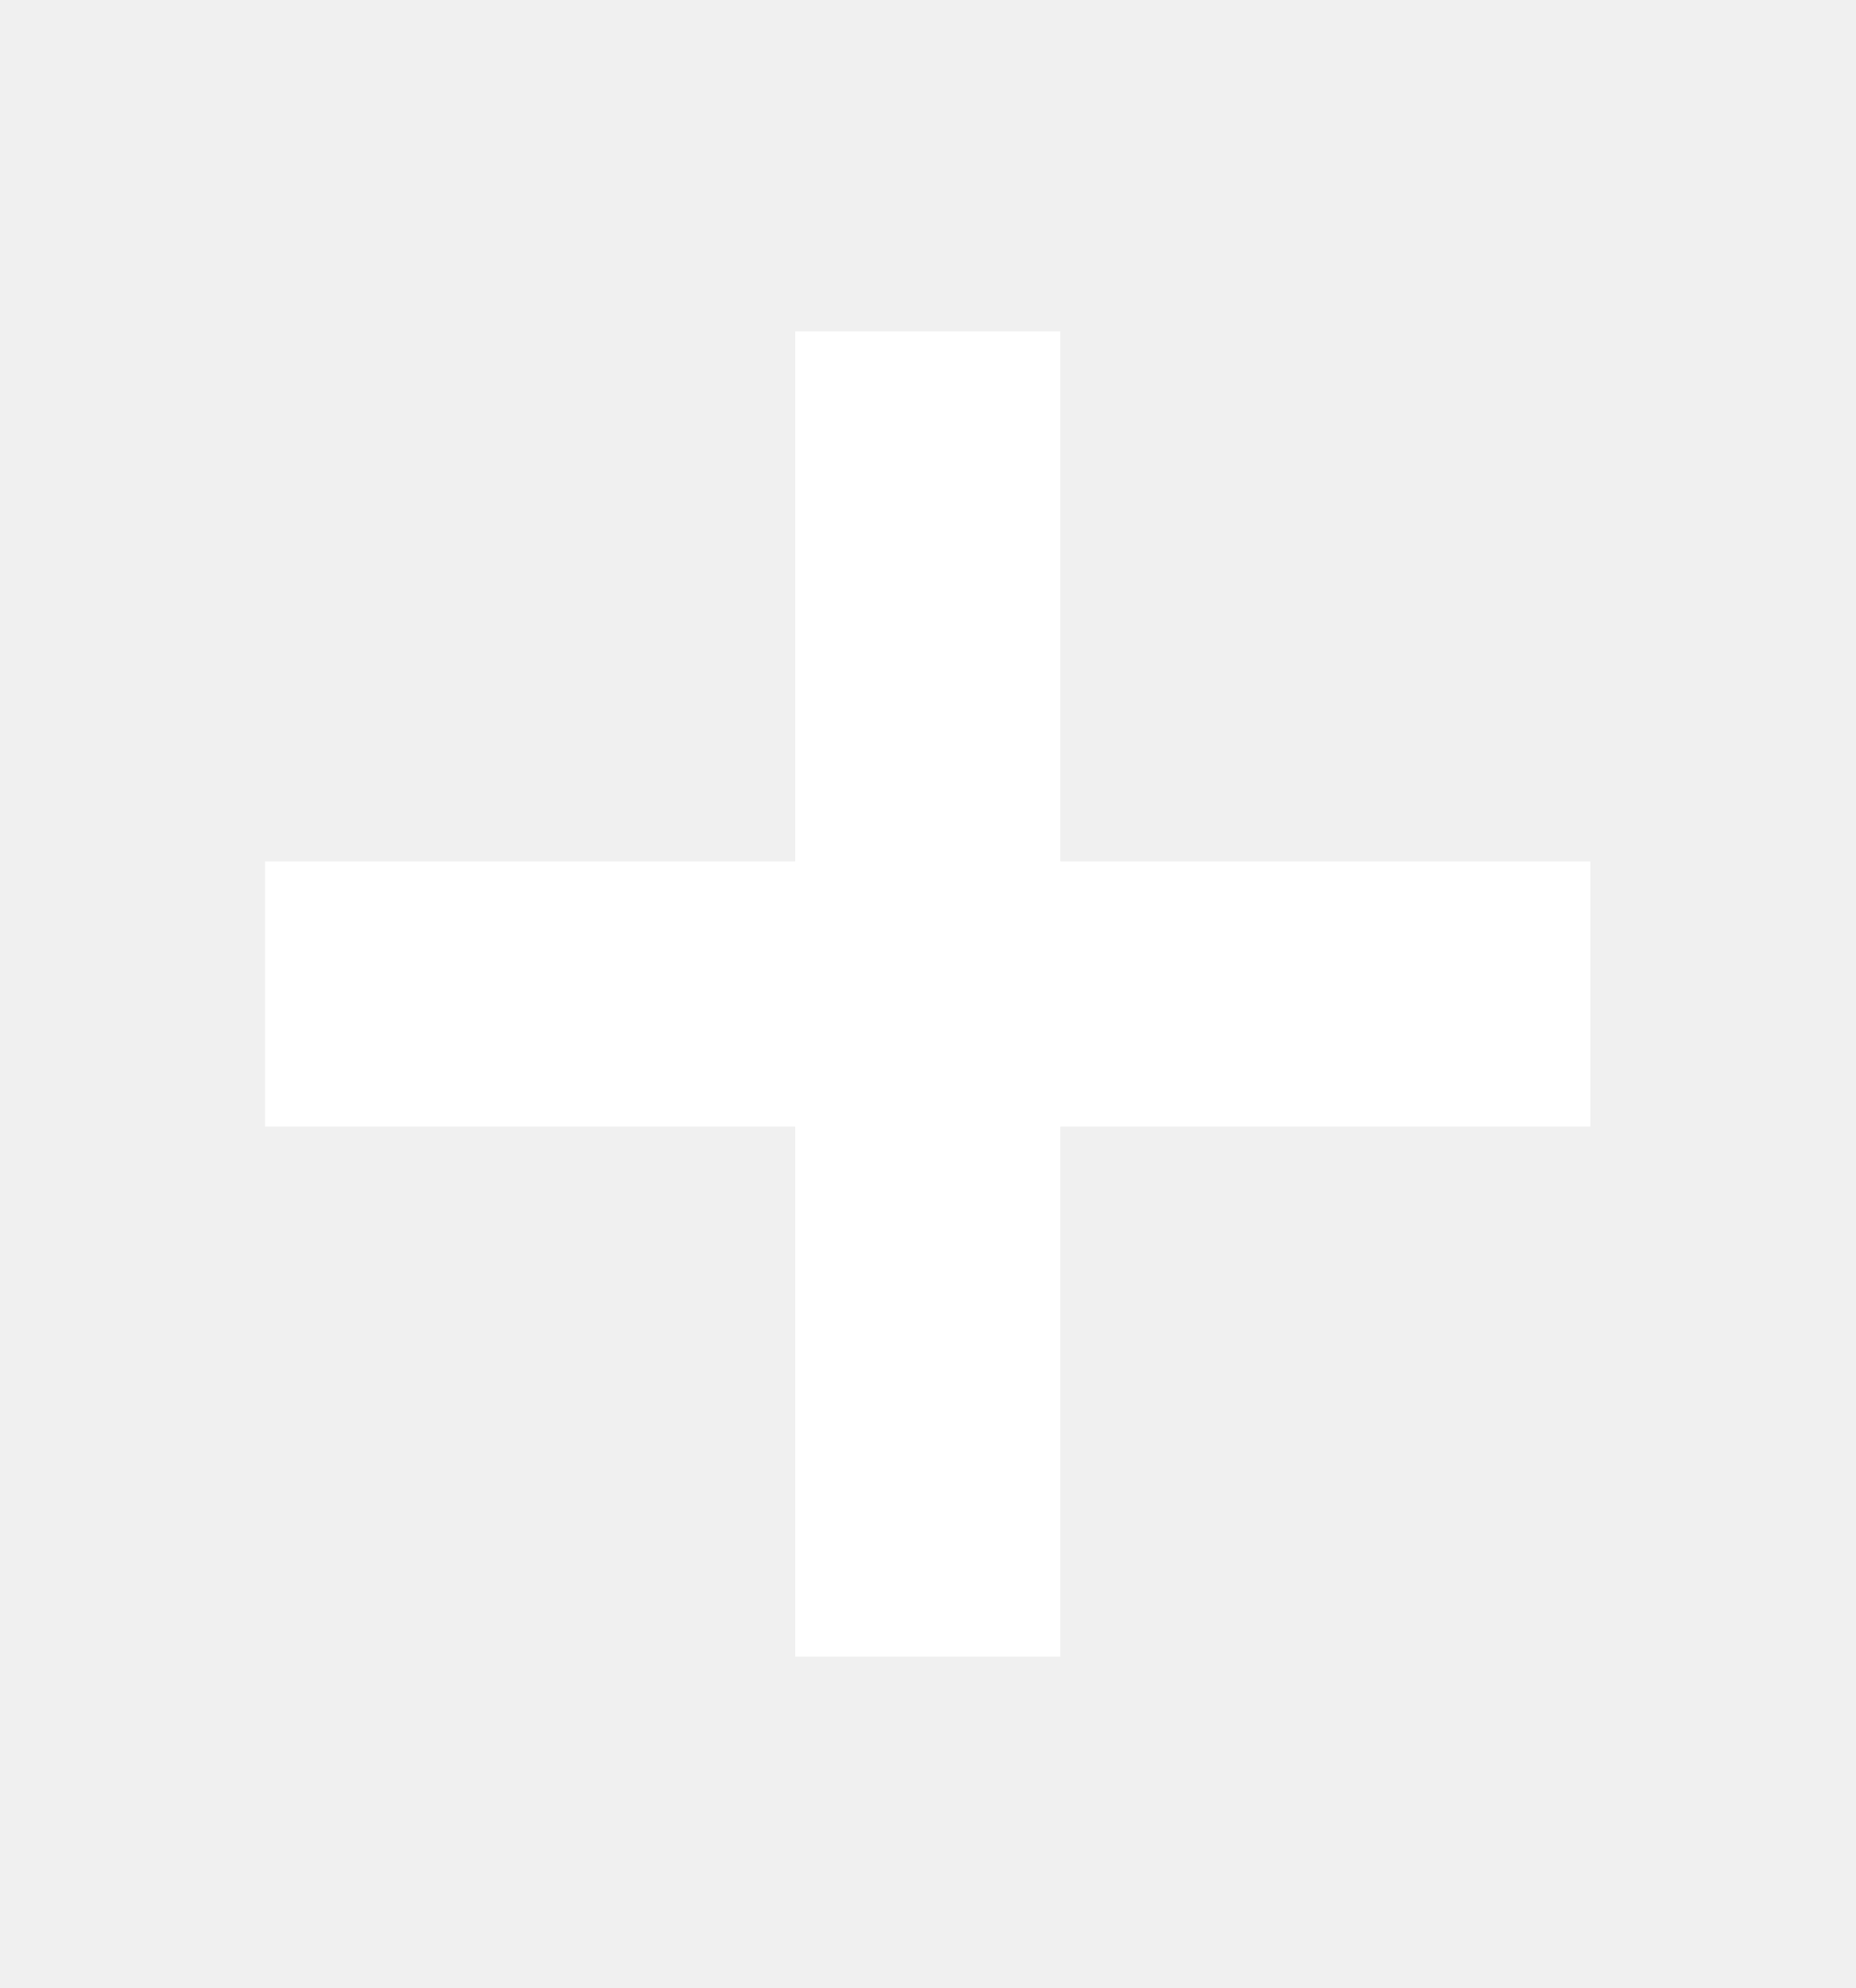
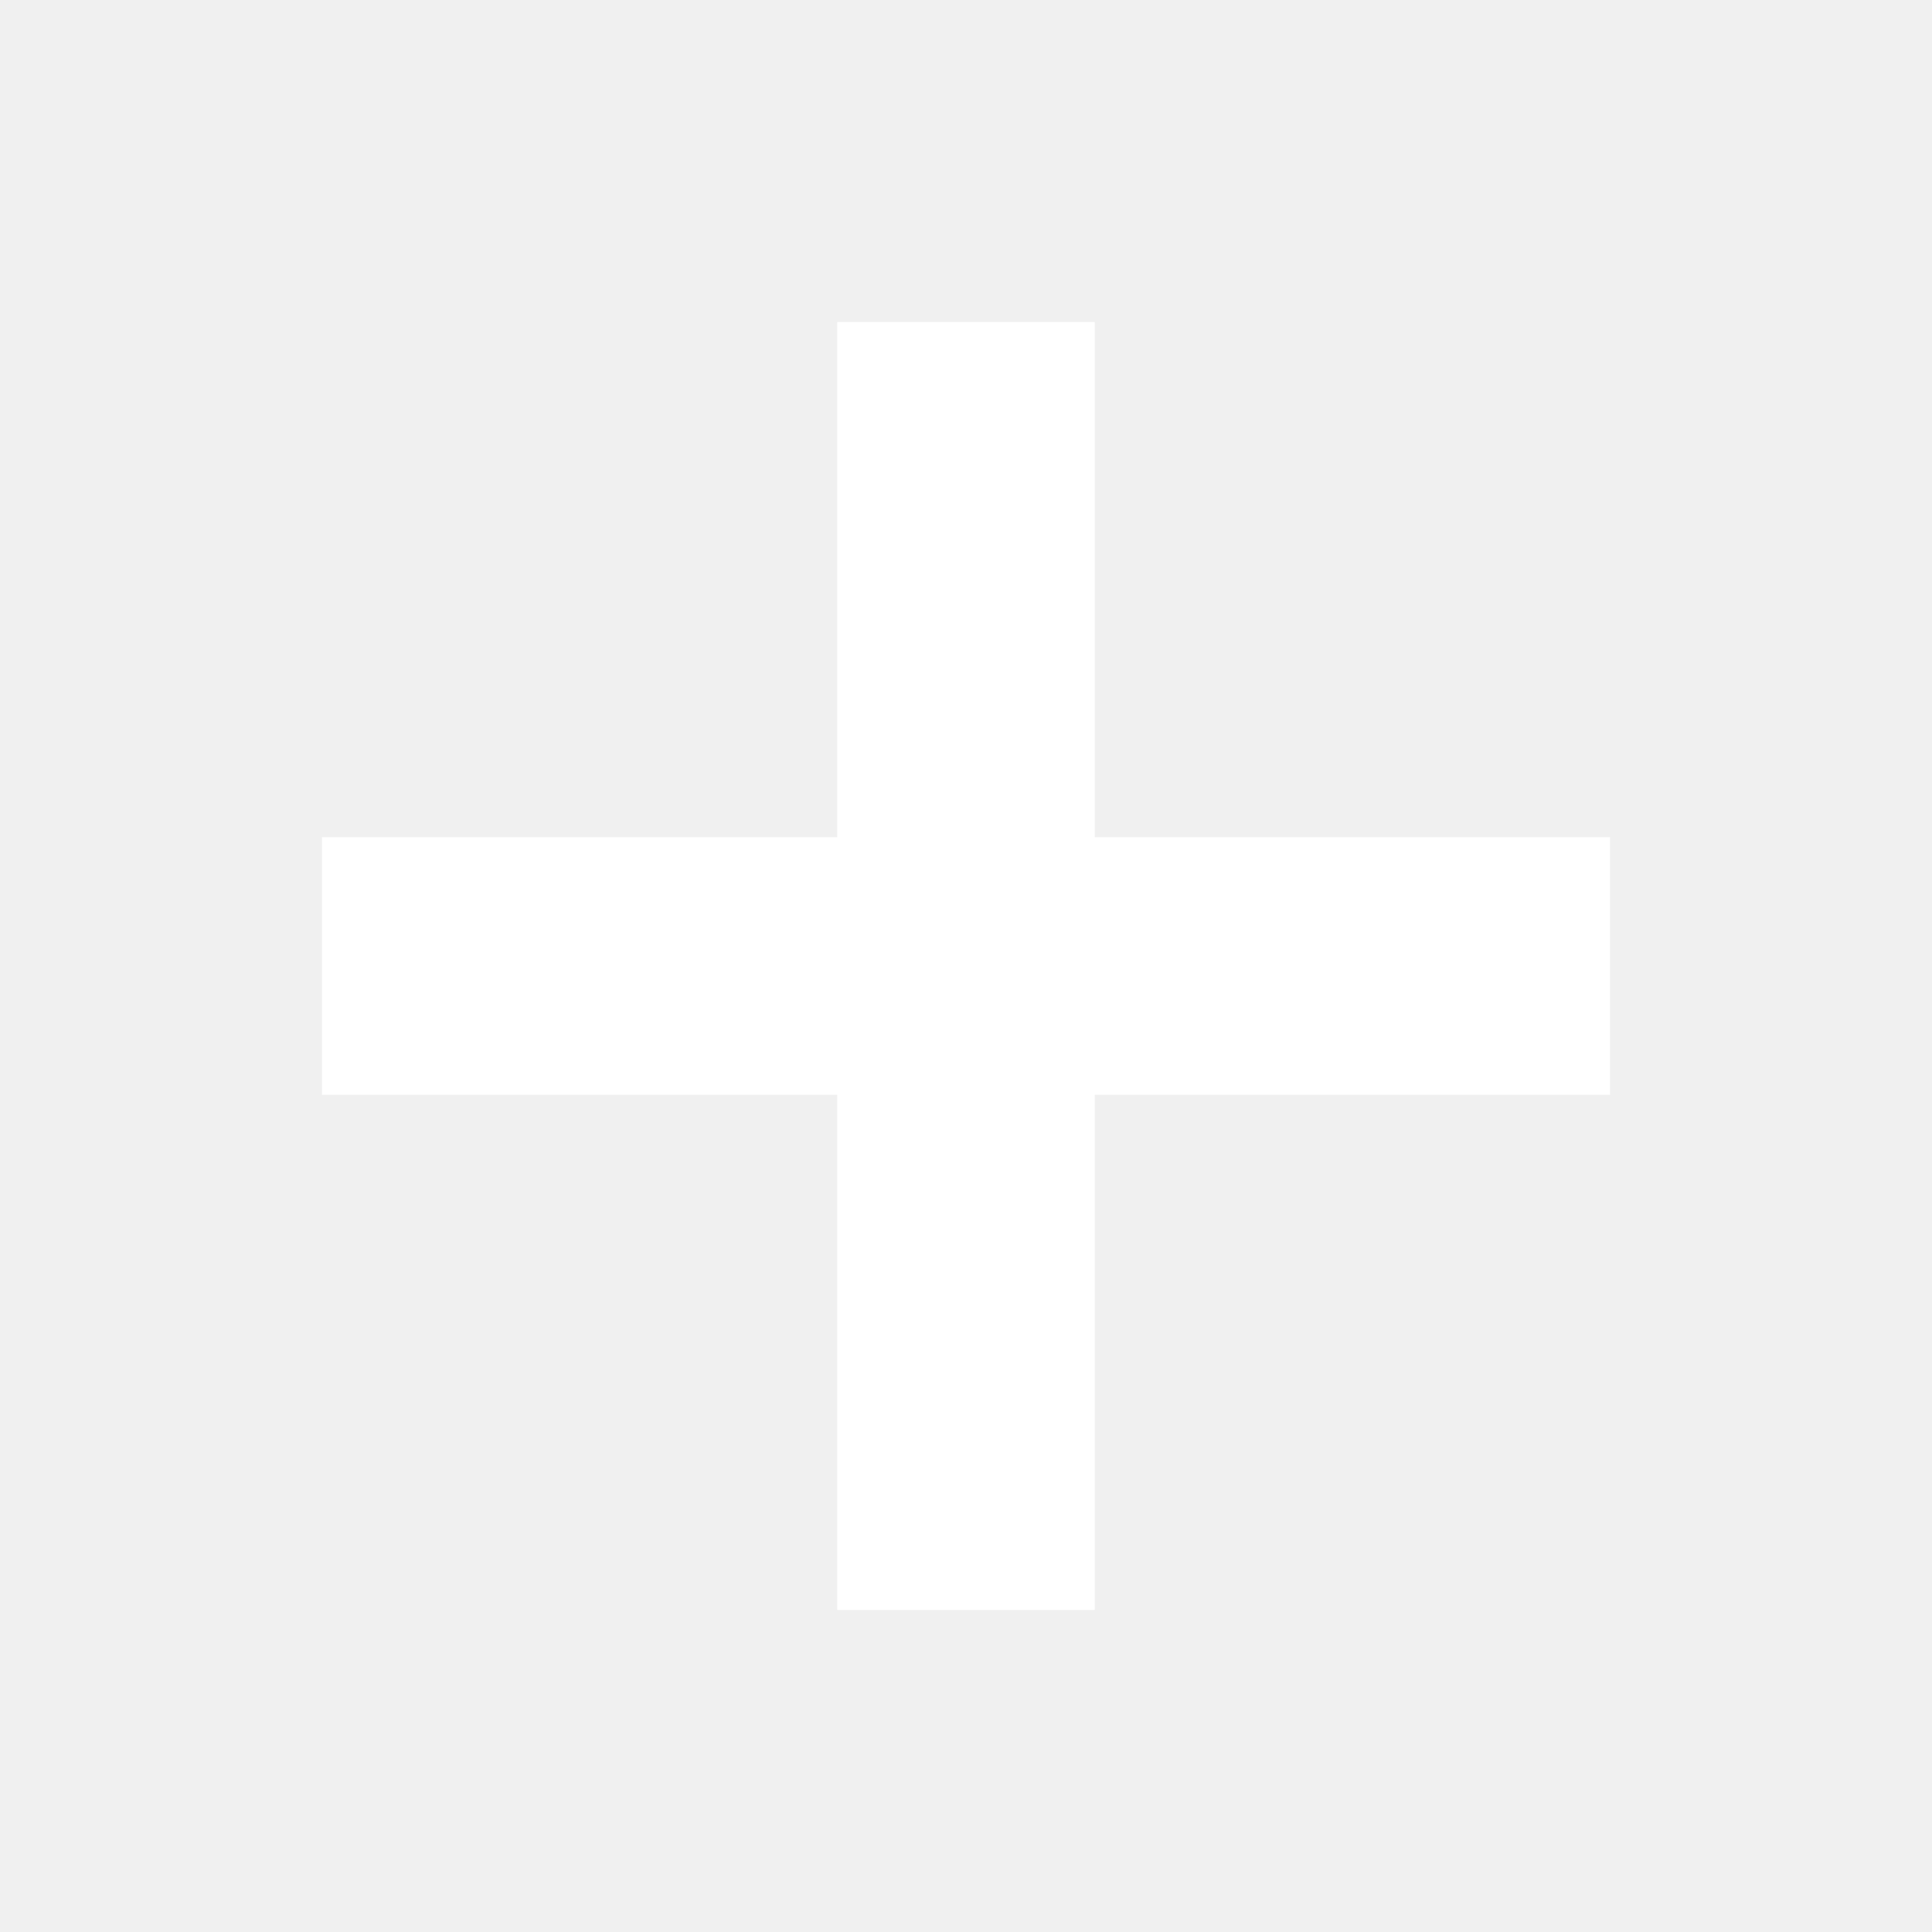
- <svg xmlns="http://www.w3.org/2000/svg" width="14" height="15" viewBox="0 0 14 15" fill="none">
+ <svg xmlns="http://www.w3.org/2000/svg" width="19" height="19" viewBox="0 0 14 15" fill="none">
  <rect y="0.5" width="14" height="14" rx="2" fill="current" />
  <path d="M7 2.5V12.5" stroke="white" stroke-width="2" />
  <path d="M2 7.5L12 7.5" stroke="white" stroke-width="2" />
</svg>
